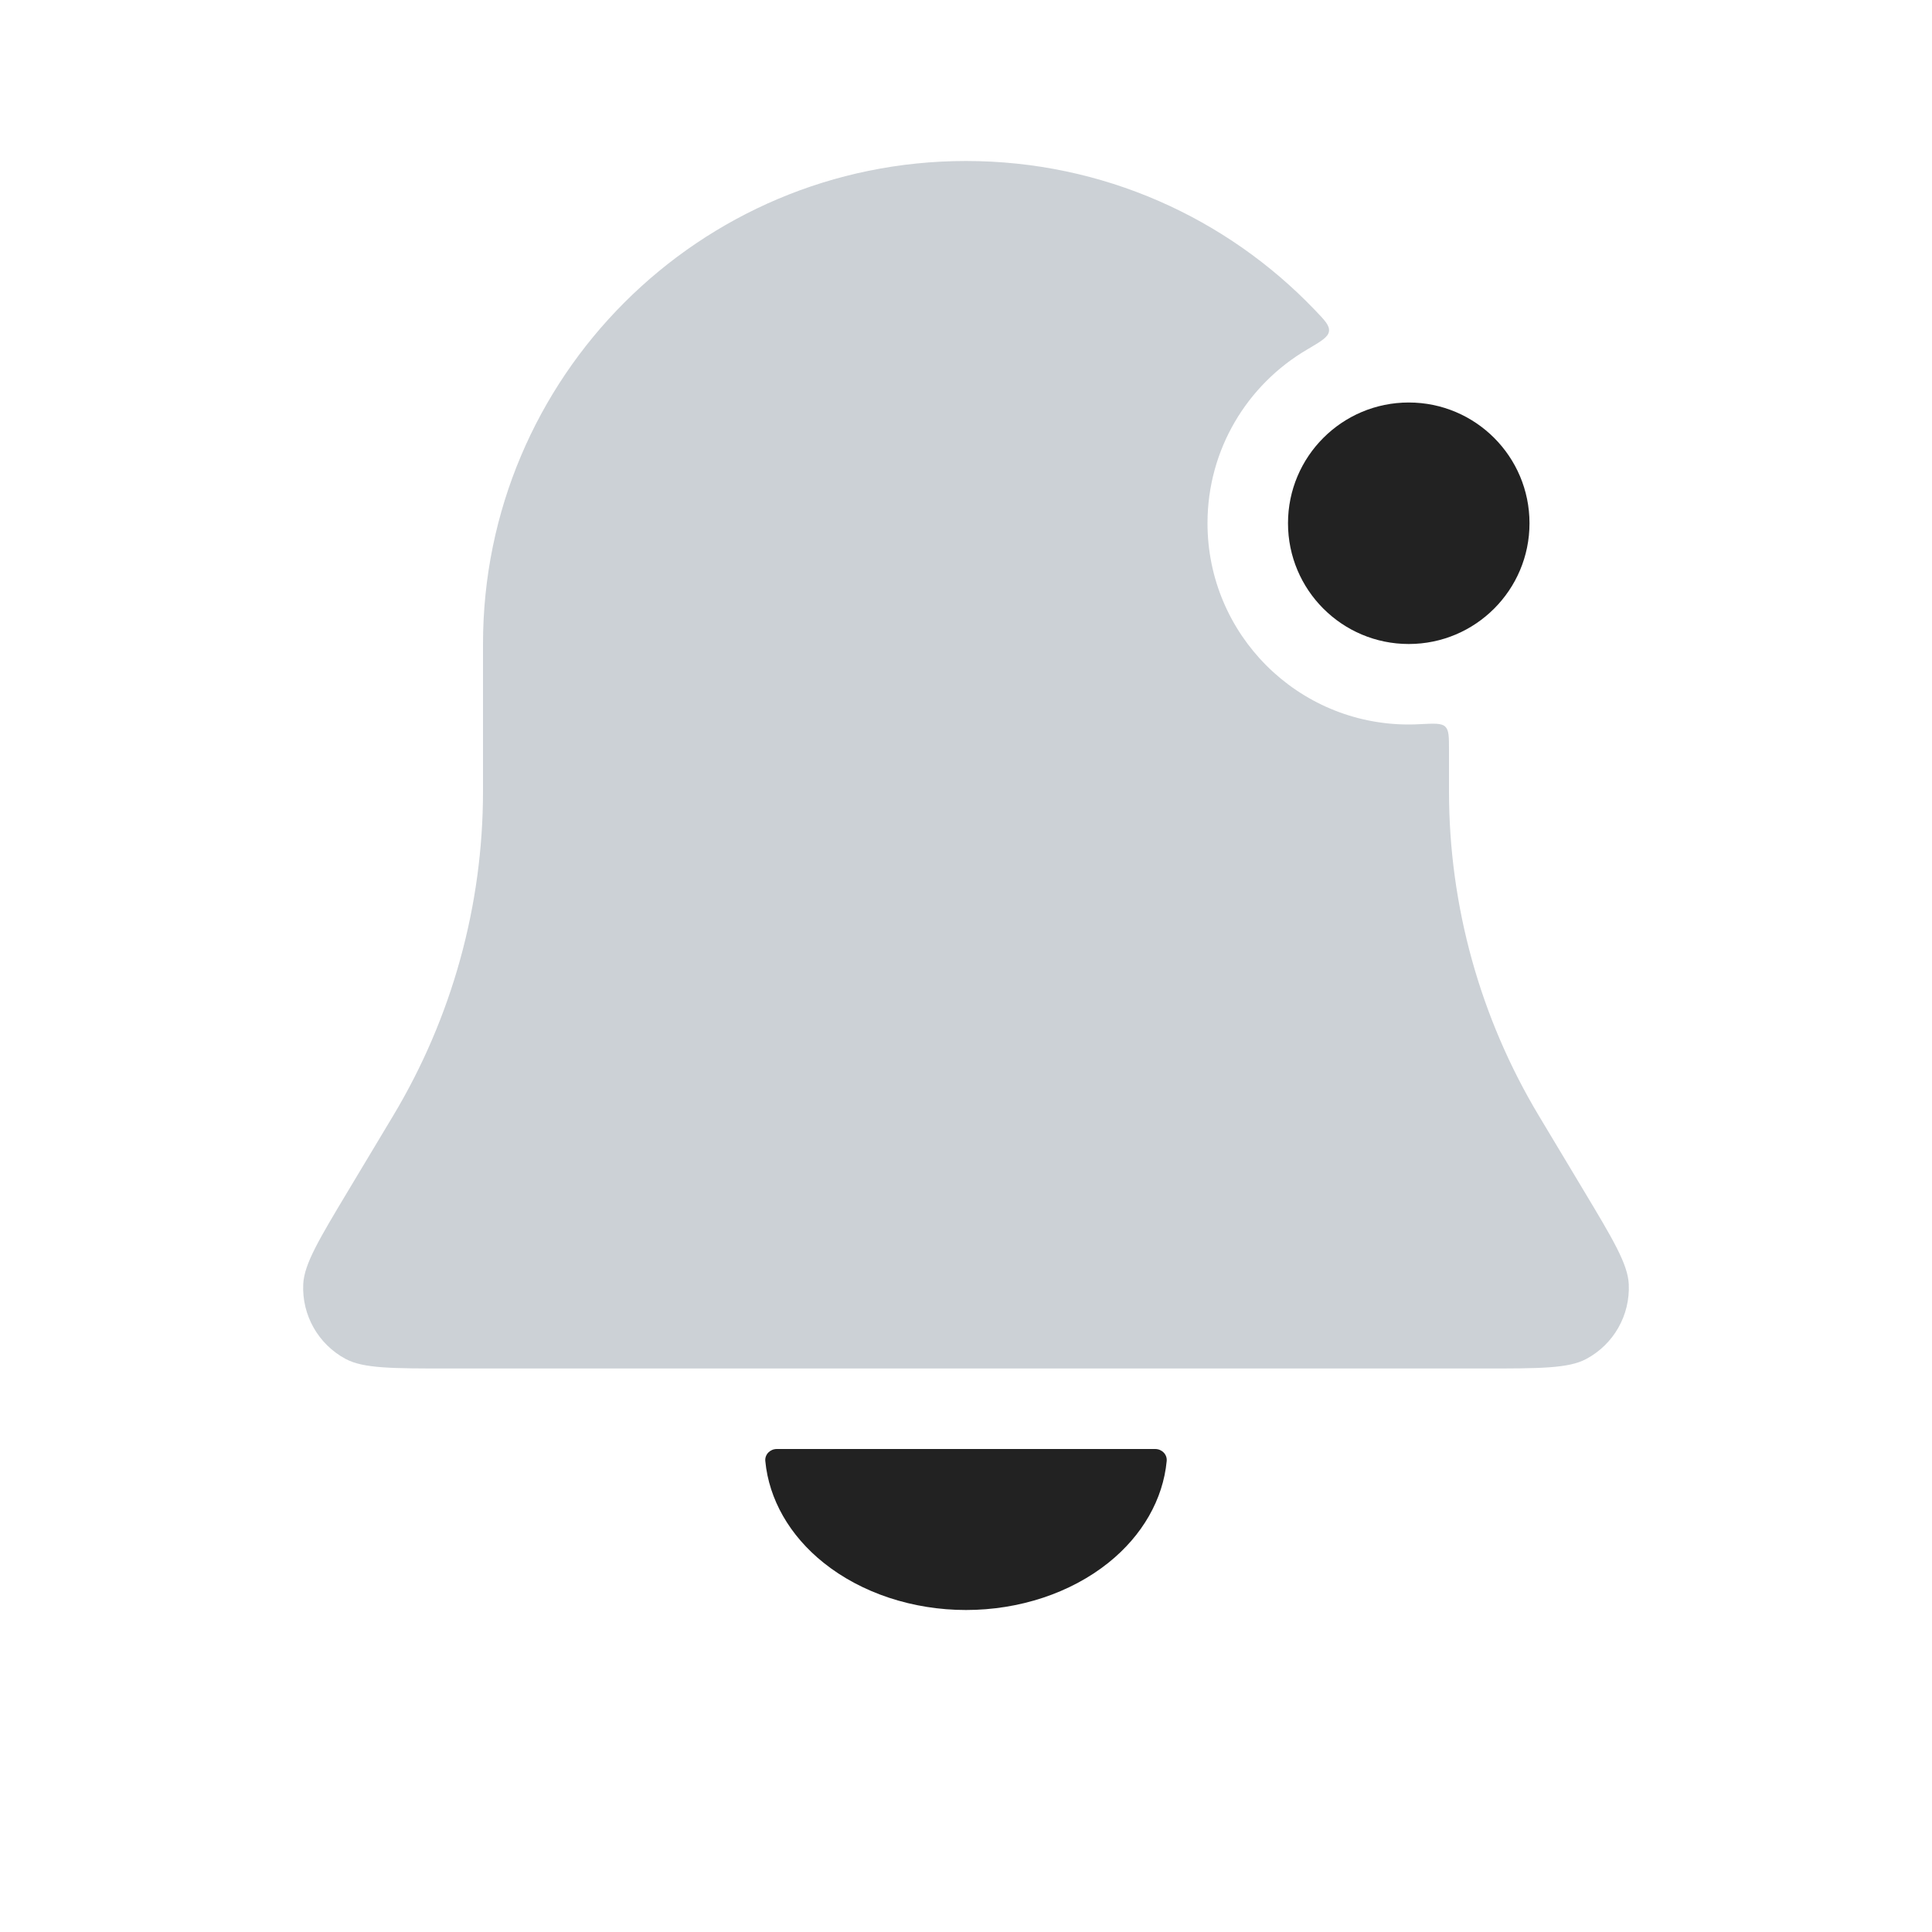
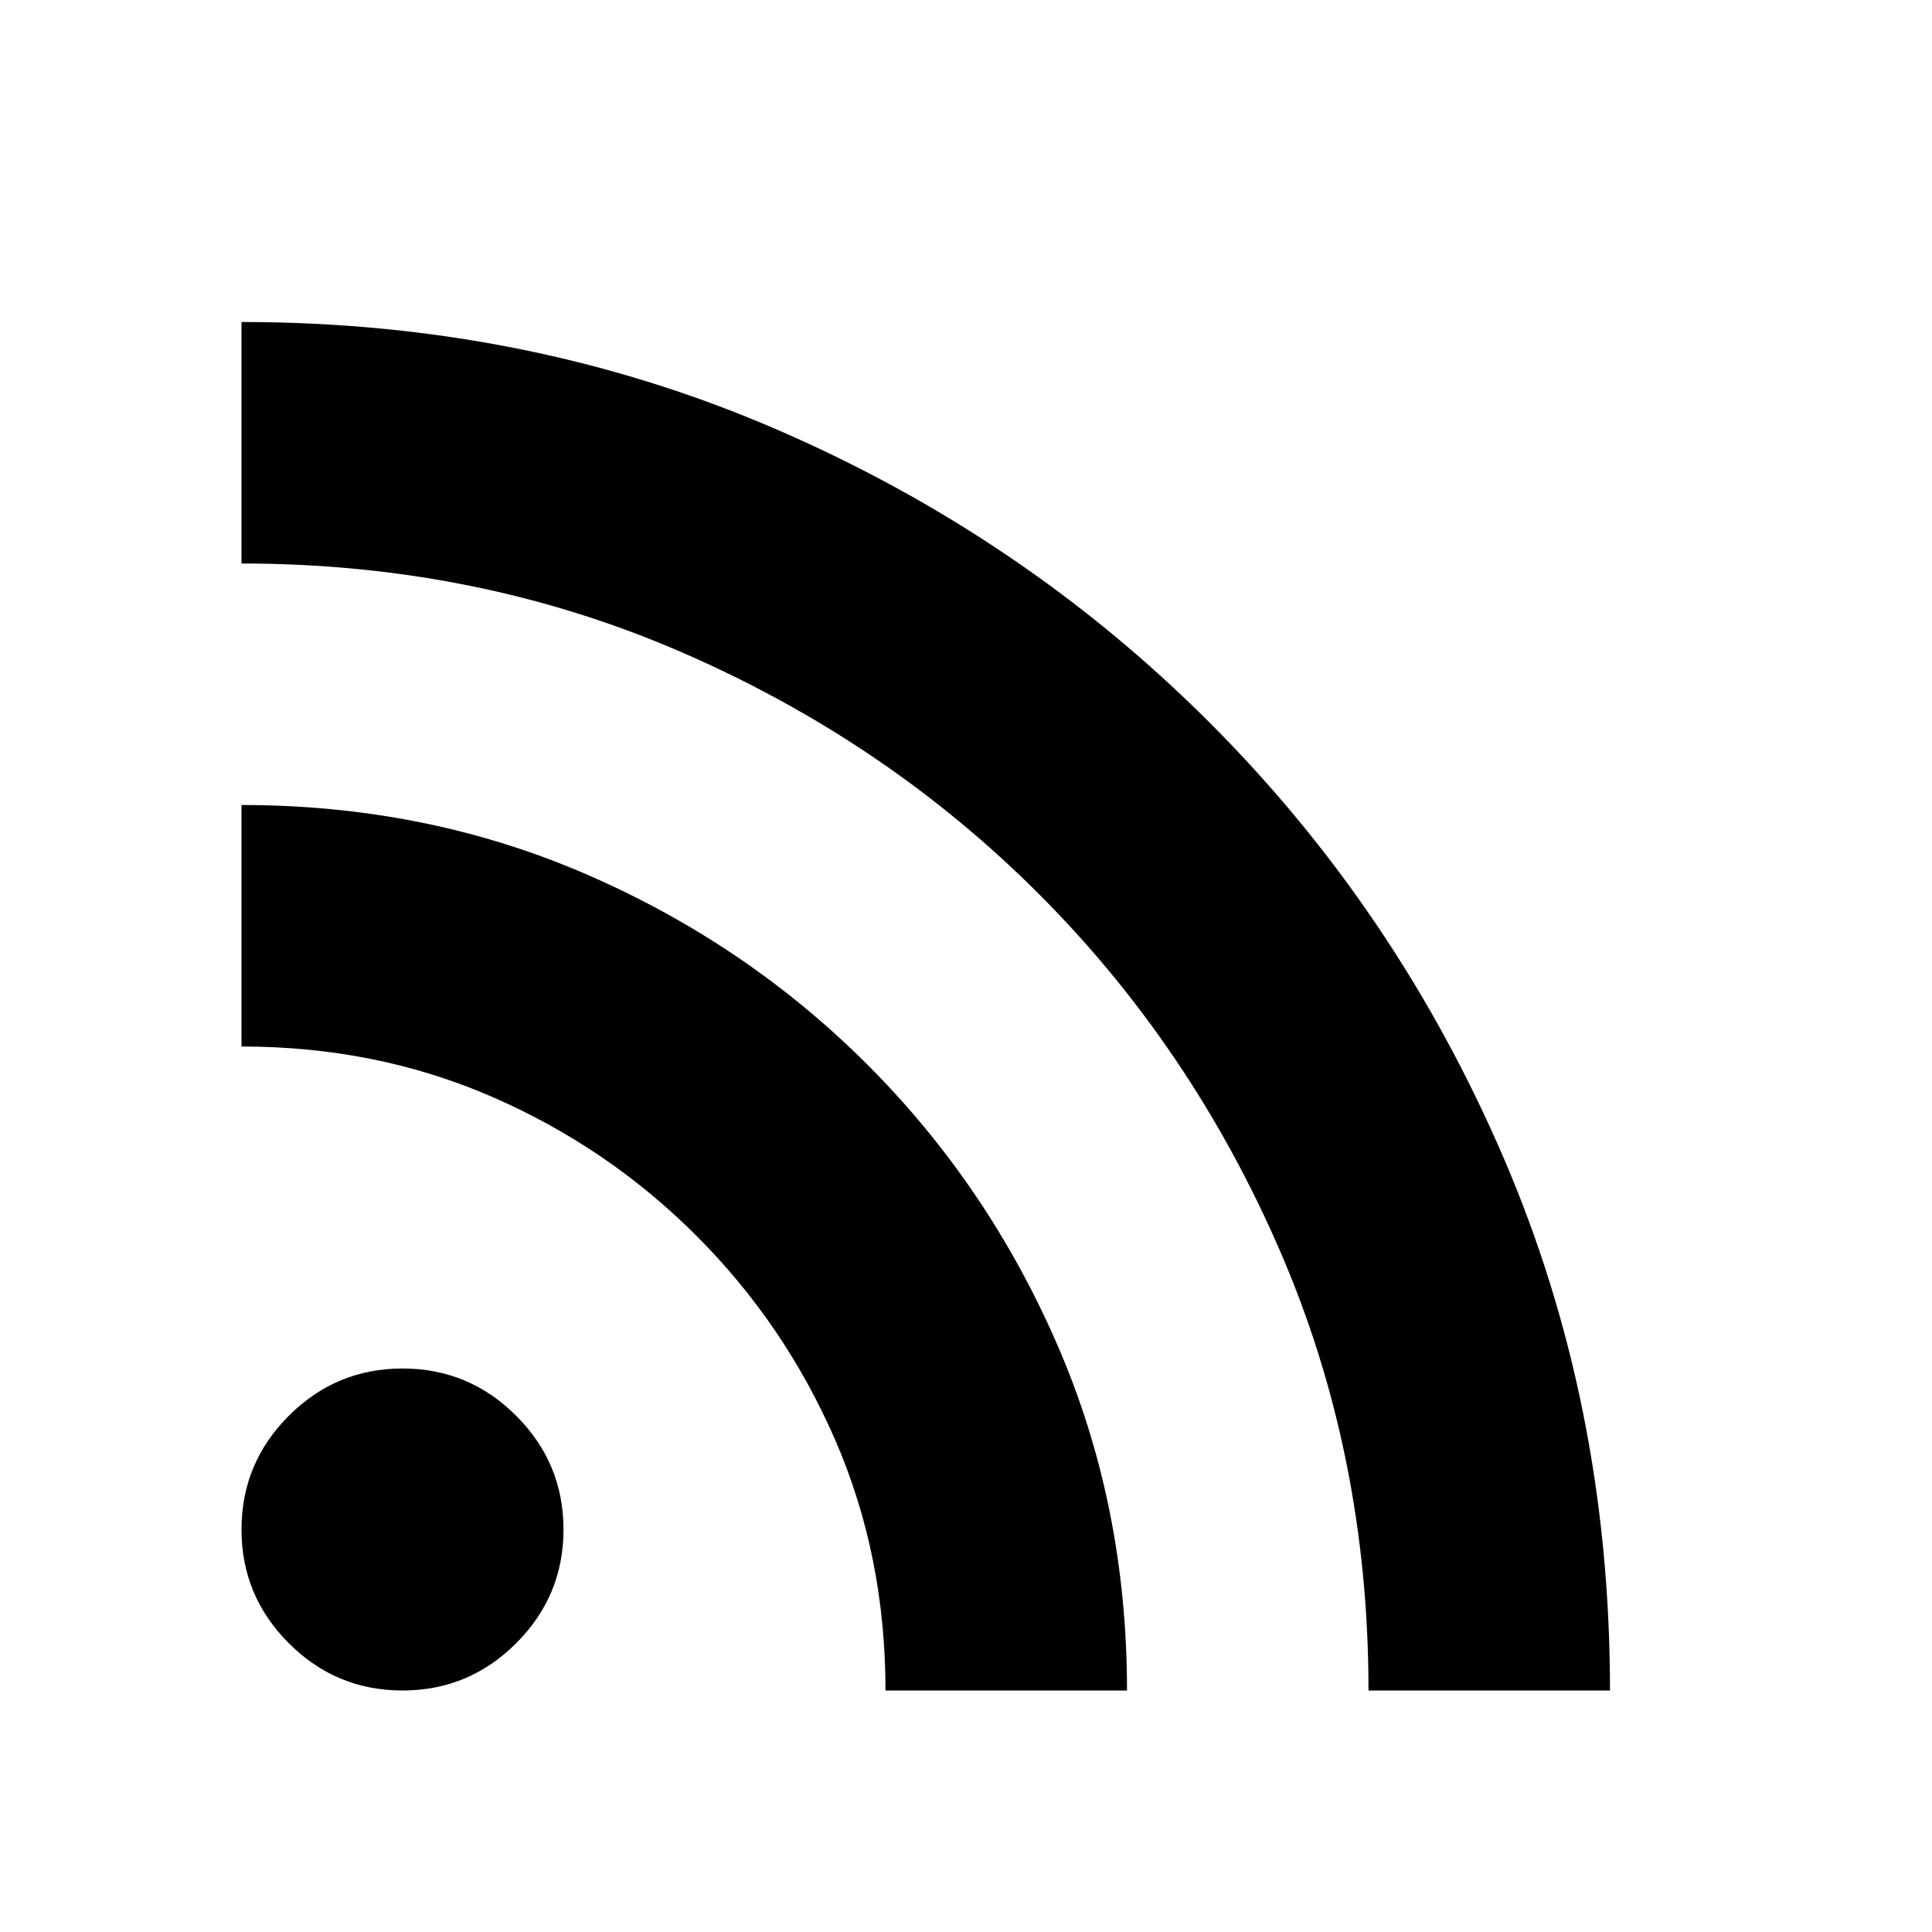
- <svg xmlns="http://www.w3.org/2000/svg" width="800px" height="800px" viewBox="0 0 24 24" fill="none">
-   <path fill-rule="evenodd" clip-rule="evenodd" d="M12 2C8.686 2 6 4.686 6 8V9.831C6 11.25 5.614 12.643 4.884 13.86L4.331 14.782C3.964 15.394 3.78 15.7 3.767 15.95C3.748 16.337 3.954 16.7 4.295 16.882C4.516 17 4.873 17 5.586 17H18.414C19.127 17 19.484 17 19.704 16.882C20.046 16.7 20.252 16.337 20.233 15.95C20.22 15.7 20.036 15.394 19.669 14.782L19.669 14.782L19.116 13.86C18.386 12.643 18 11.25 18 9.831V9.317C18 9.153 18 9.071 17.953 9.026C17.906 8.982 17.816 8.987 17.636 8.996C17.591 8.999 17.546 9 17.5 9C16.119 9 15 7.881 15 6.5C15 5.581 15.495 4.779 16.234 4.344C16.411 4.24 16.499 4.188 16.509 4.116C16.519 4.044 16.457 3.979 16.332 3.849C15.24 2.709 13.703 2 12 2Z" fill="#2A4157" fill-opacity="0.24" />
-   <circle cx="17.5" cy="6.5" r="1.5" fill="#222222" />
-   <path d="M14.35 18C14.433 18 14.501 18.067 14.493 18.15C14.448 18.625 14.192 19.075 13.768 19.414C13.299 19.789 12.663 20 12 20C11.337 20 10.701 19.789 10.232 19.414C9.808 19.075 9.552 18.625 9.507 18.15C9.499 18.067 9.567 18 9.65 18L12 18L14.35 18Z" fill="#222222" />
+ <svg xmlns="http://www.w3.org/2000/svg" height="24px" viewBox="0 -960 960 960" width="24px" fill="#000">
+   <path d="M200-120q-33 0-56.5-23.5T120-200q0-33 23.5-56.5T200-280q33 0 56.5 23.5T280-200q0 33-23.5 56.5T200-120Zm480 0q0-117-44-218.5T516-516q-76-76-177.5-120T120-680v-120q142 0 265 53t216 146q93 93 146 216t53 265H680Zm-240 0q0-67-25-124.5T346-346q-44-44-101.5-69T120-440v-120q92 0 171.5 34.5T431-431q60 60 94.5 139.5T560-120H440Z" />
</svg>
